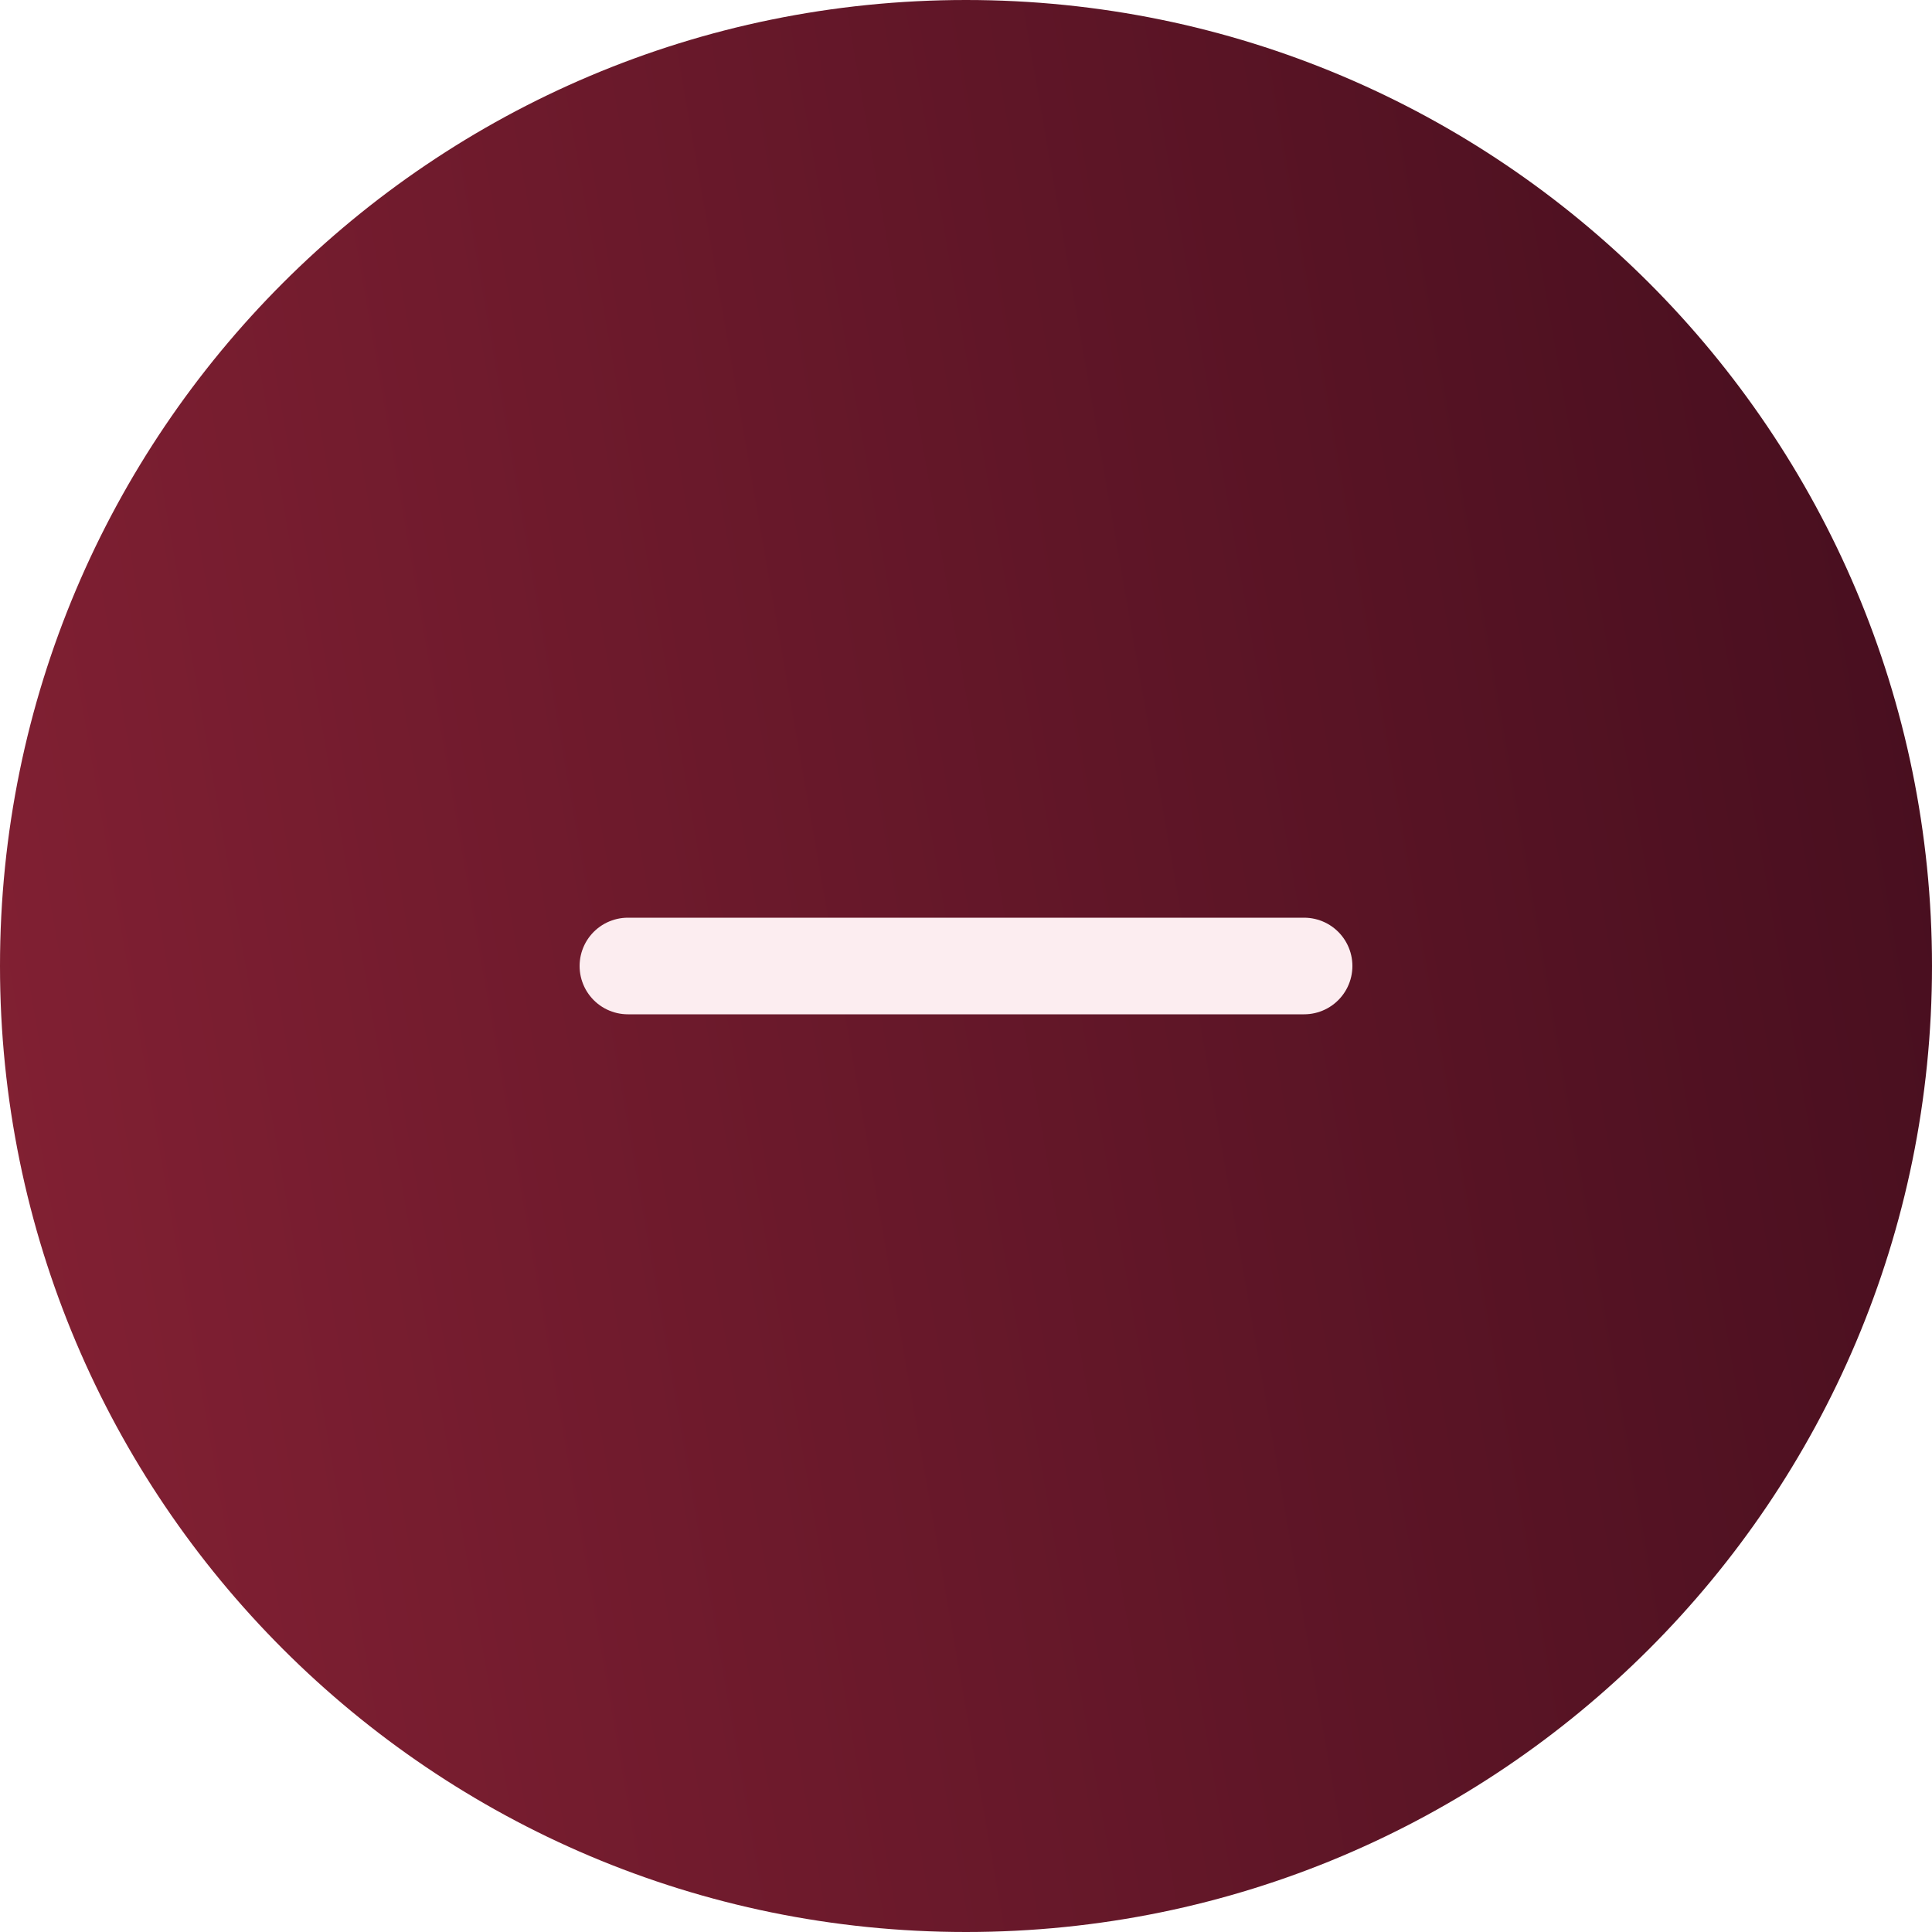
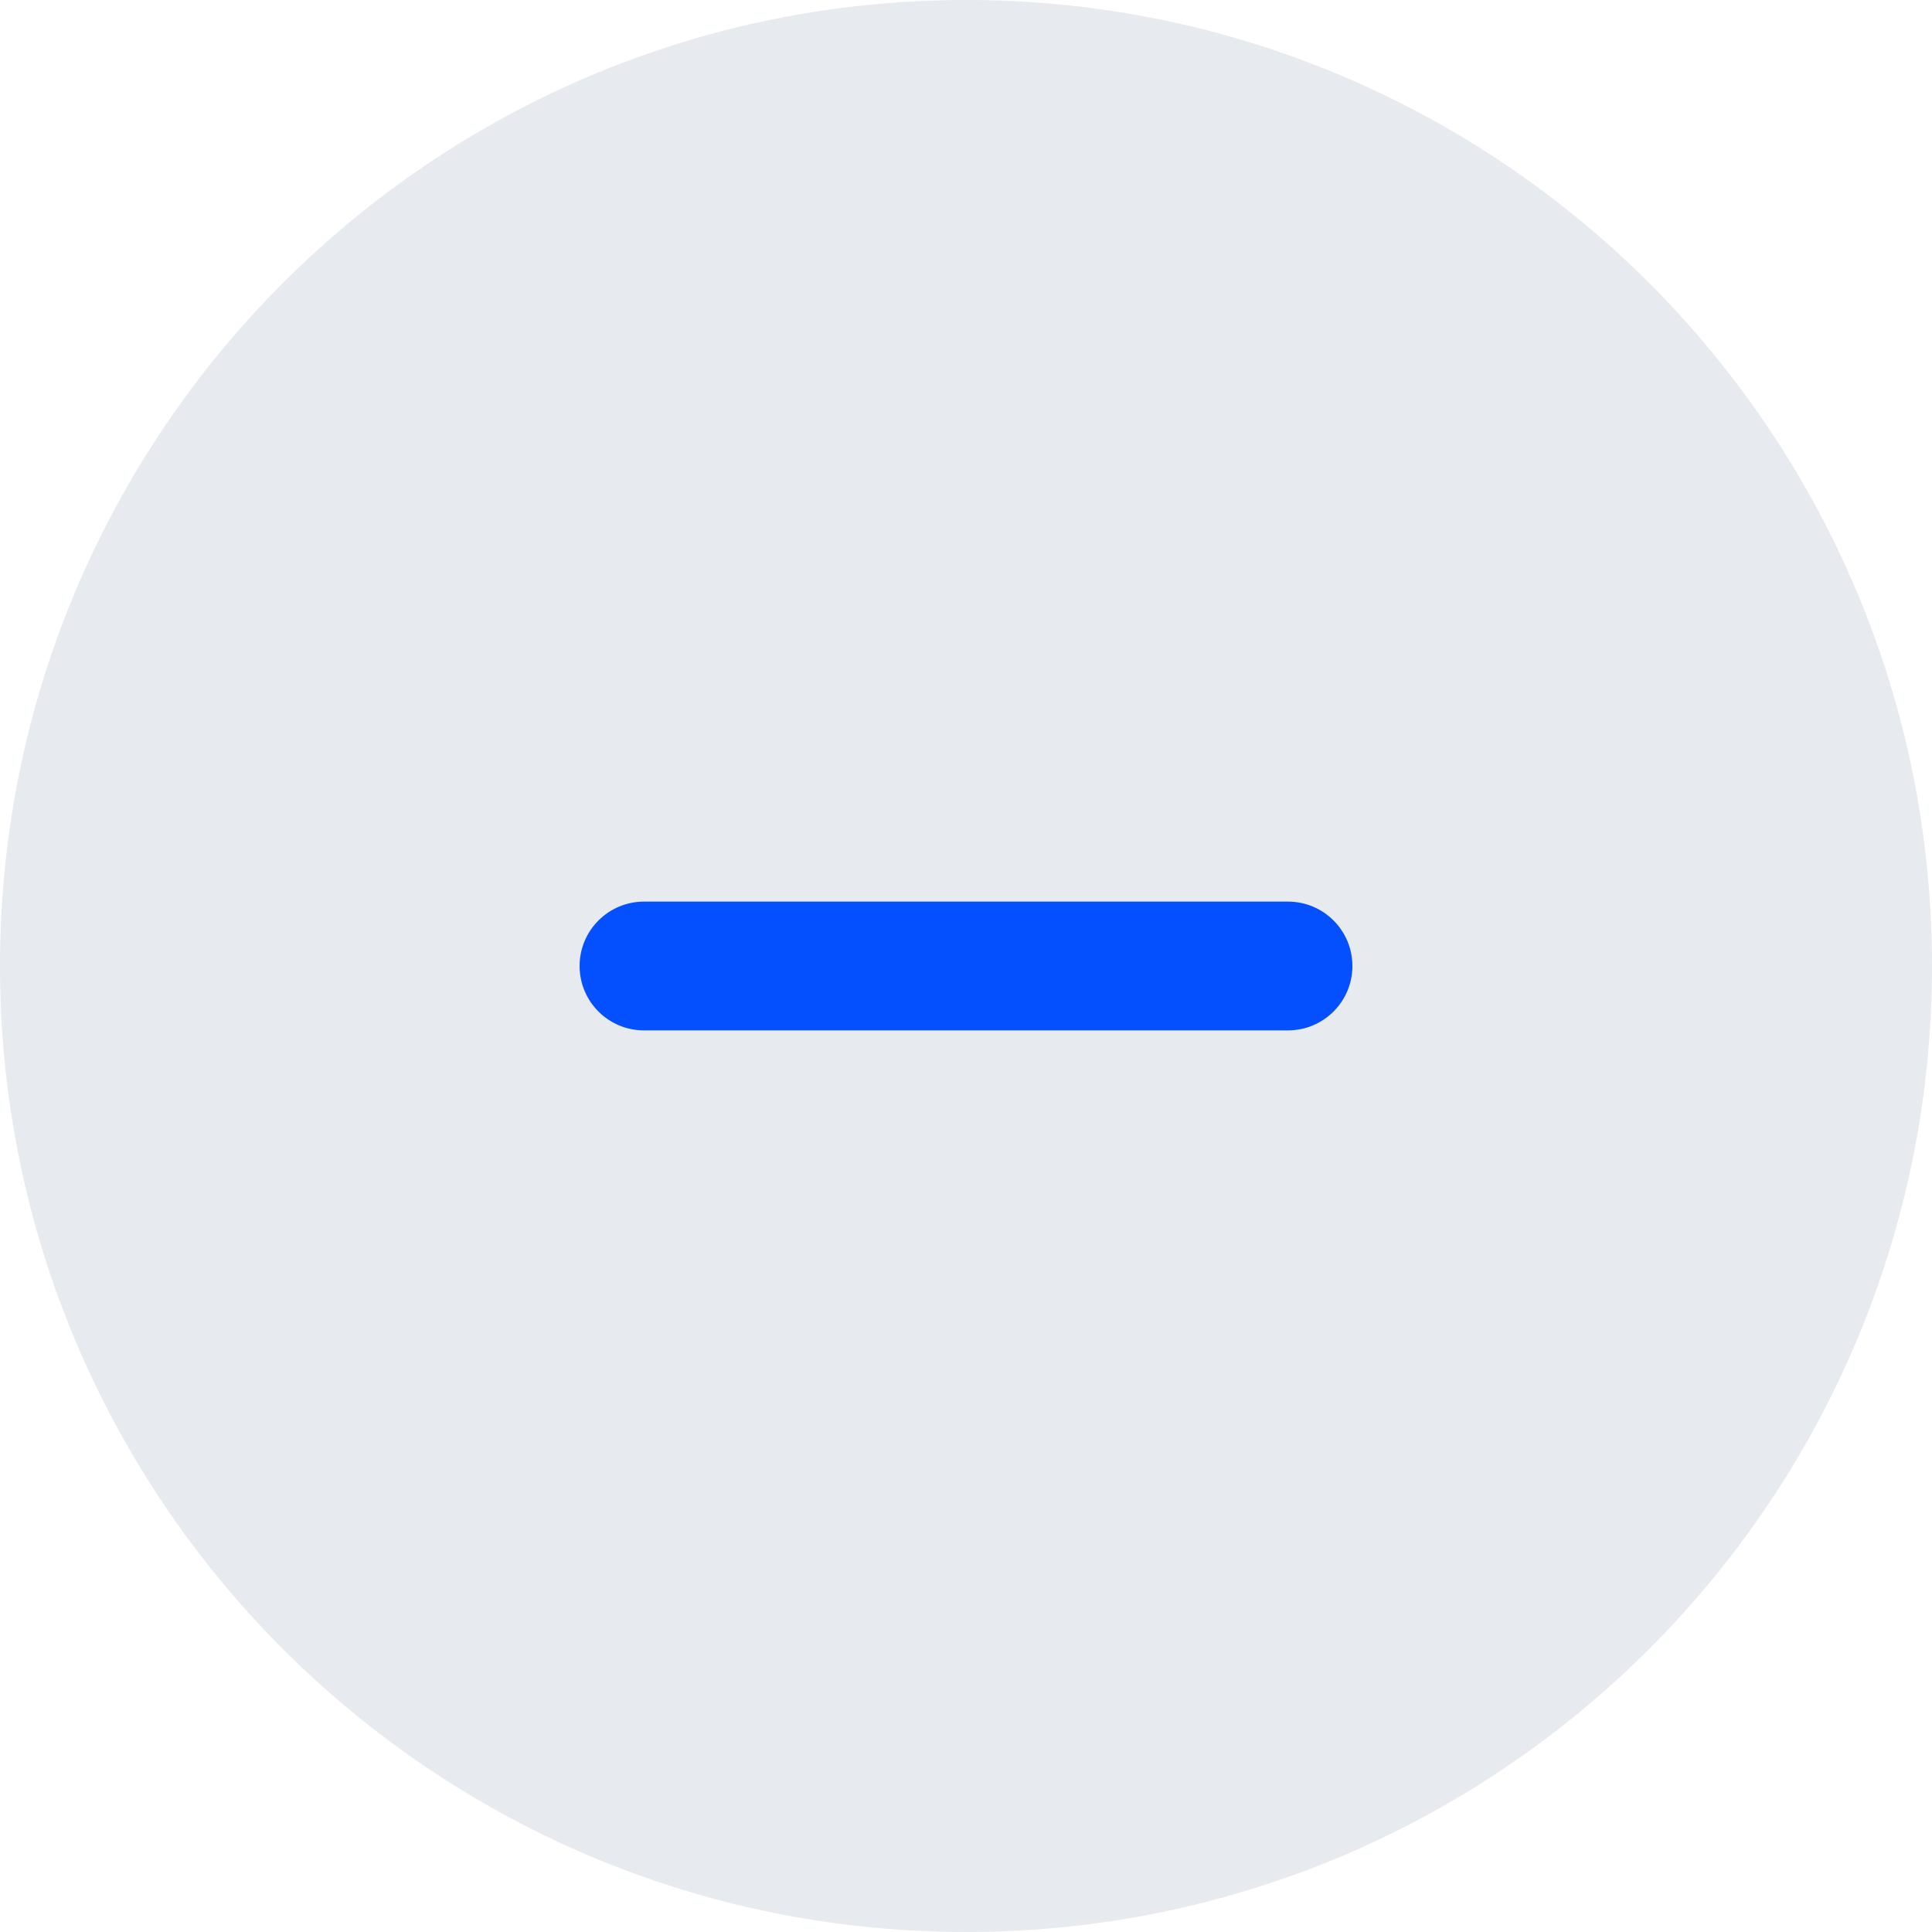
<svg xmlns="http://www.w3.org/2000/svg" width="40" height="40" viewBox="0 0 40 40" fill="none">
-   <circle cx="20" cy="20" r="20" fill="url(#paint0_linear_411_4089)" />
-   <path d="M13 20L27 20" stroke="#FCEDF0" stroke-width="2" stroke-linecap="round" />
-   <defs>
-     <linearGradient id="paint0_linear_411_4089" x1="0" y1="40" x2="47.485" y2="31.73" gradientUnits="userSpaceOnUse">
-       <stop stop-color="#852134" />
-       <stop offset="1" stop-color="#420D1D" />
-     </linearGradient>
-   </defs>
+   <rect width="40" height="40" rx="20" fill="#E7EAEE" />
+   <path d="M28 20C28 19.264 27.403 18.667 26.667 18.667H21.333H18.667H13.333C12.597 18.667 12 19.264 12 20C12 20.736 12.597 21.333 13.333 21.333H18.667H21.333H26.667C27.403 21.333 28 20.736 28 20Z" fill="#0450FF" />
</svg>
